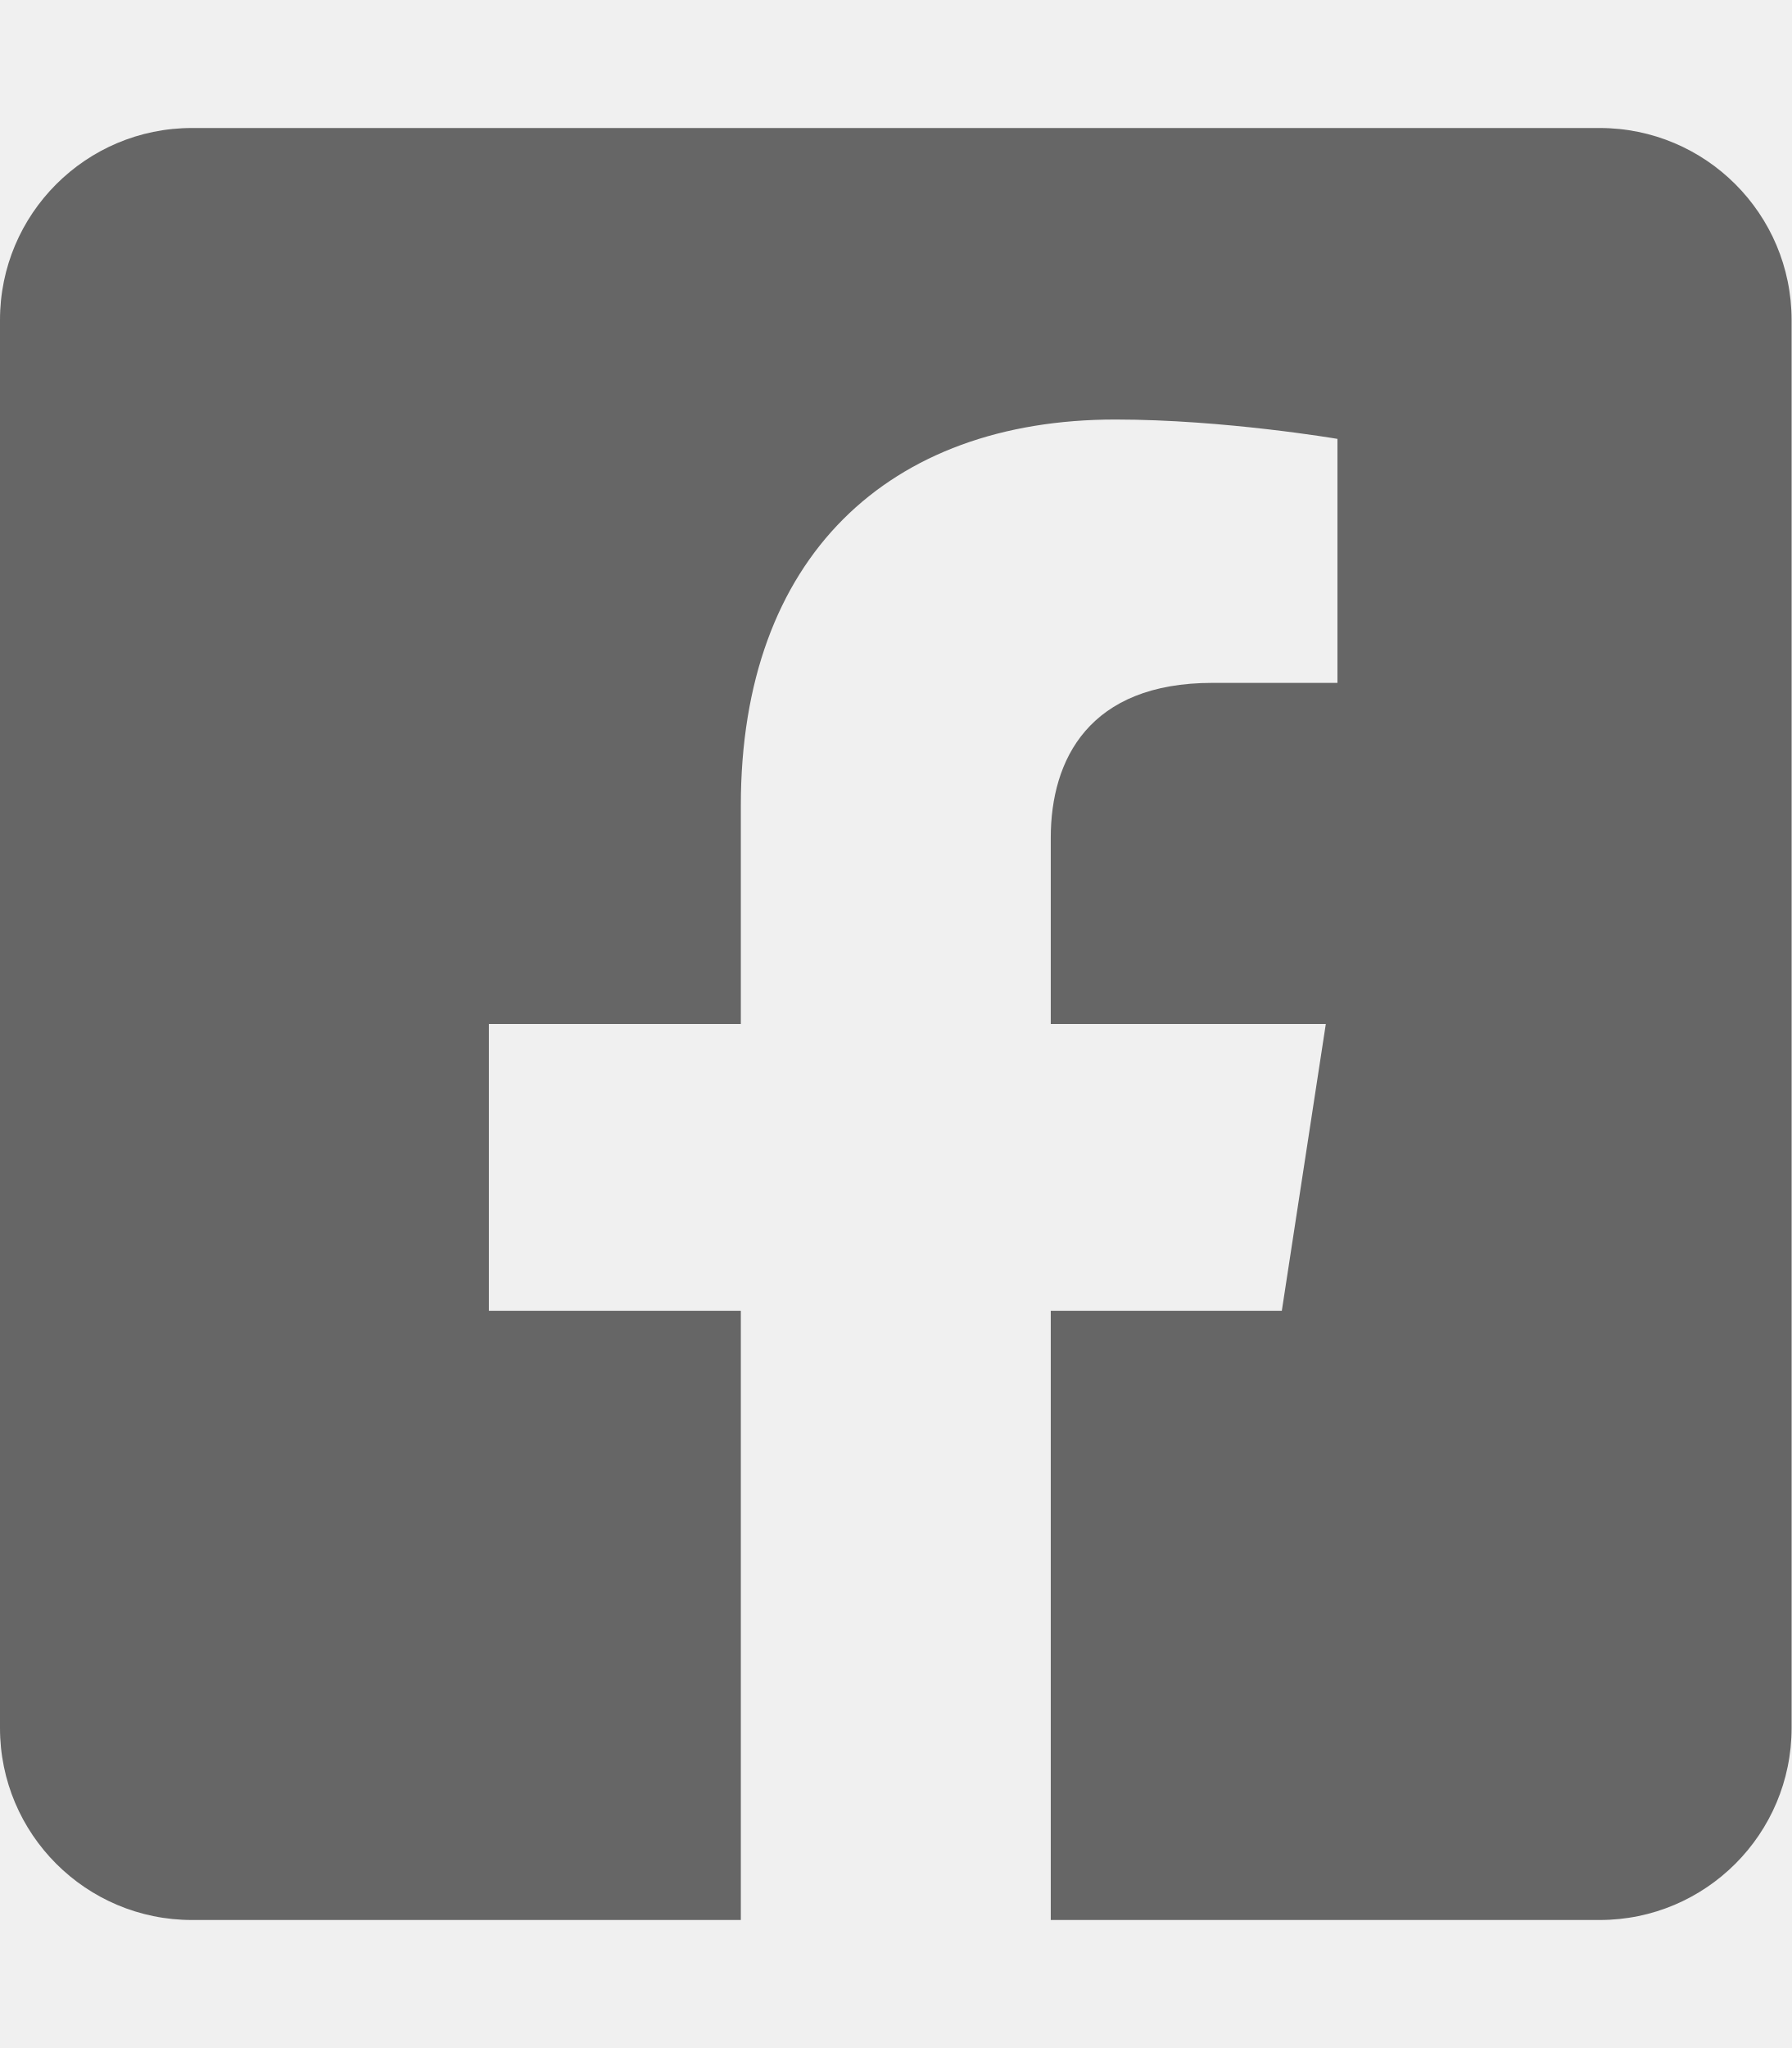
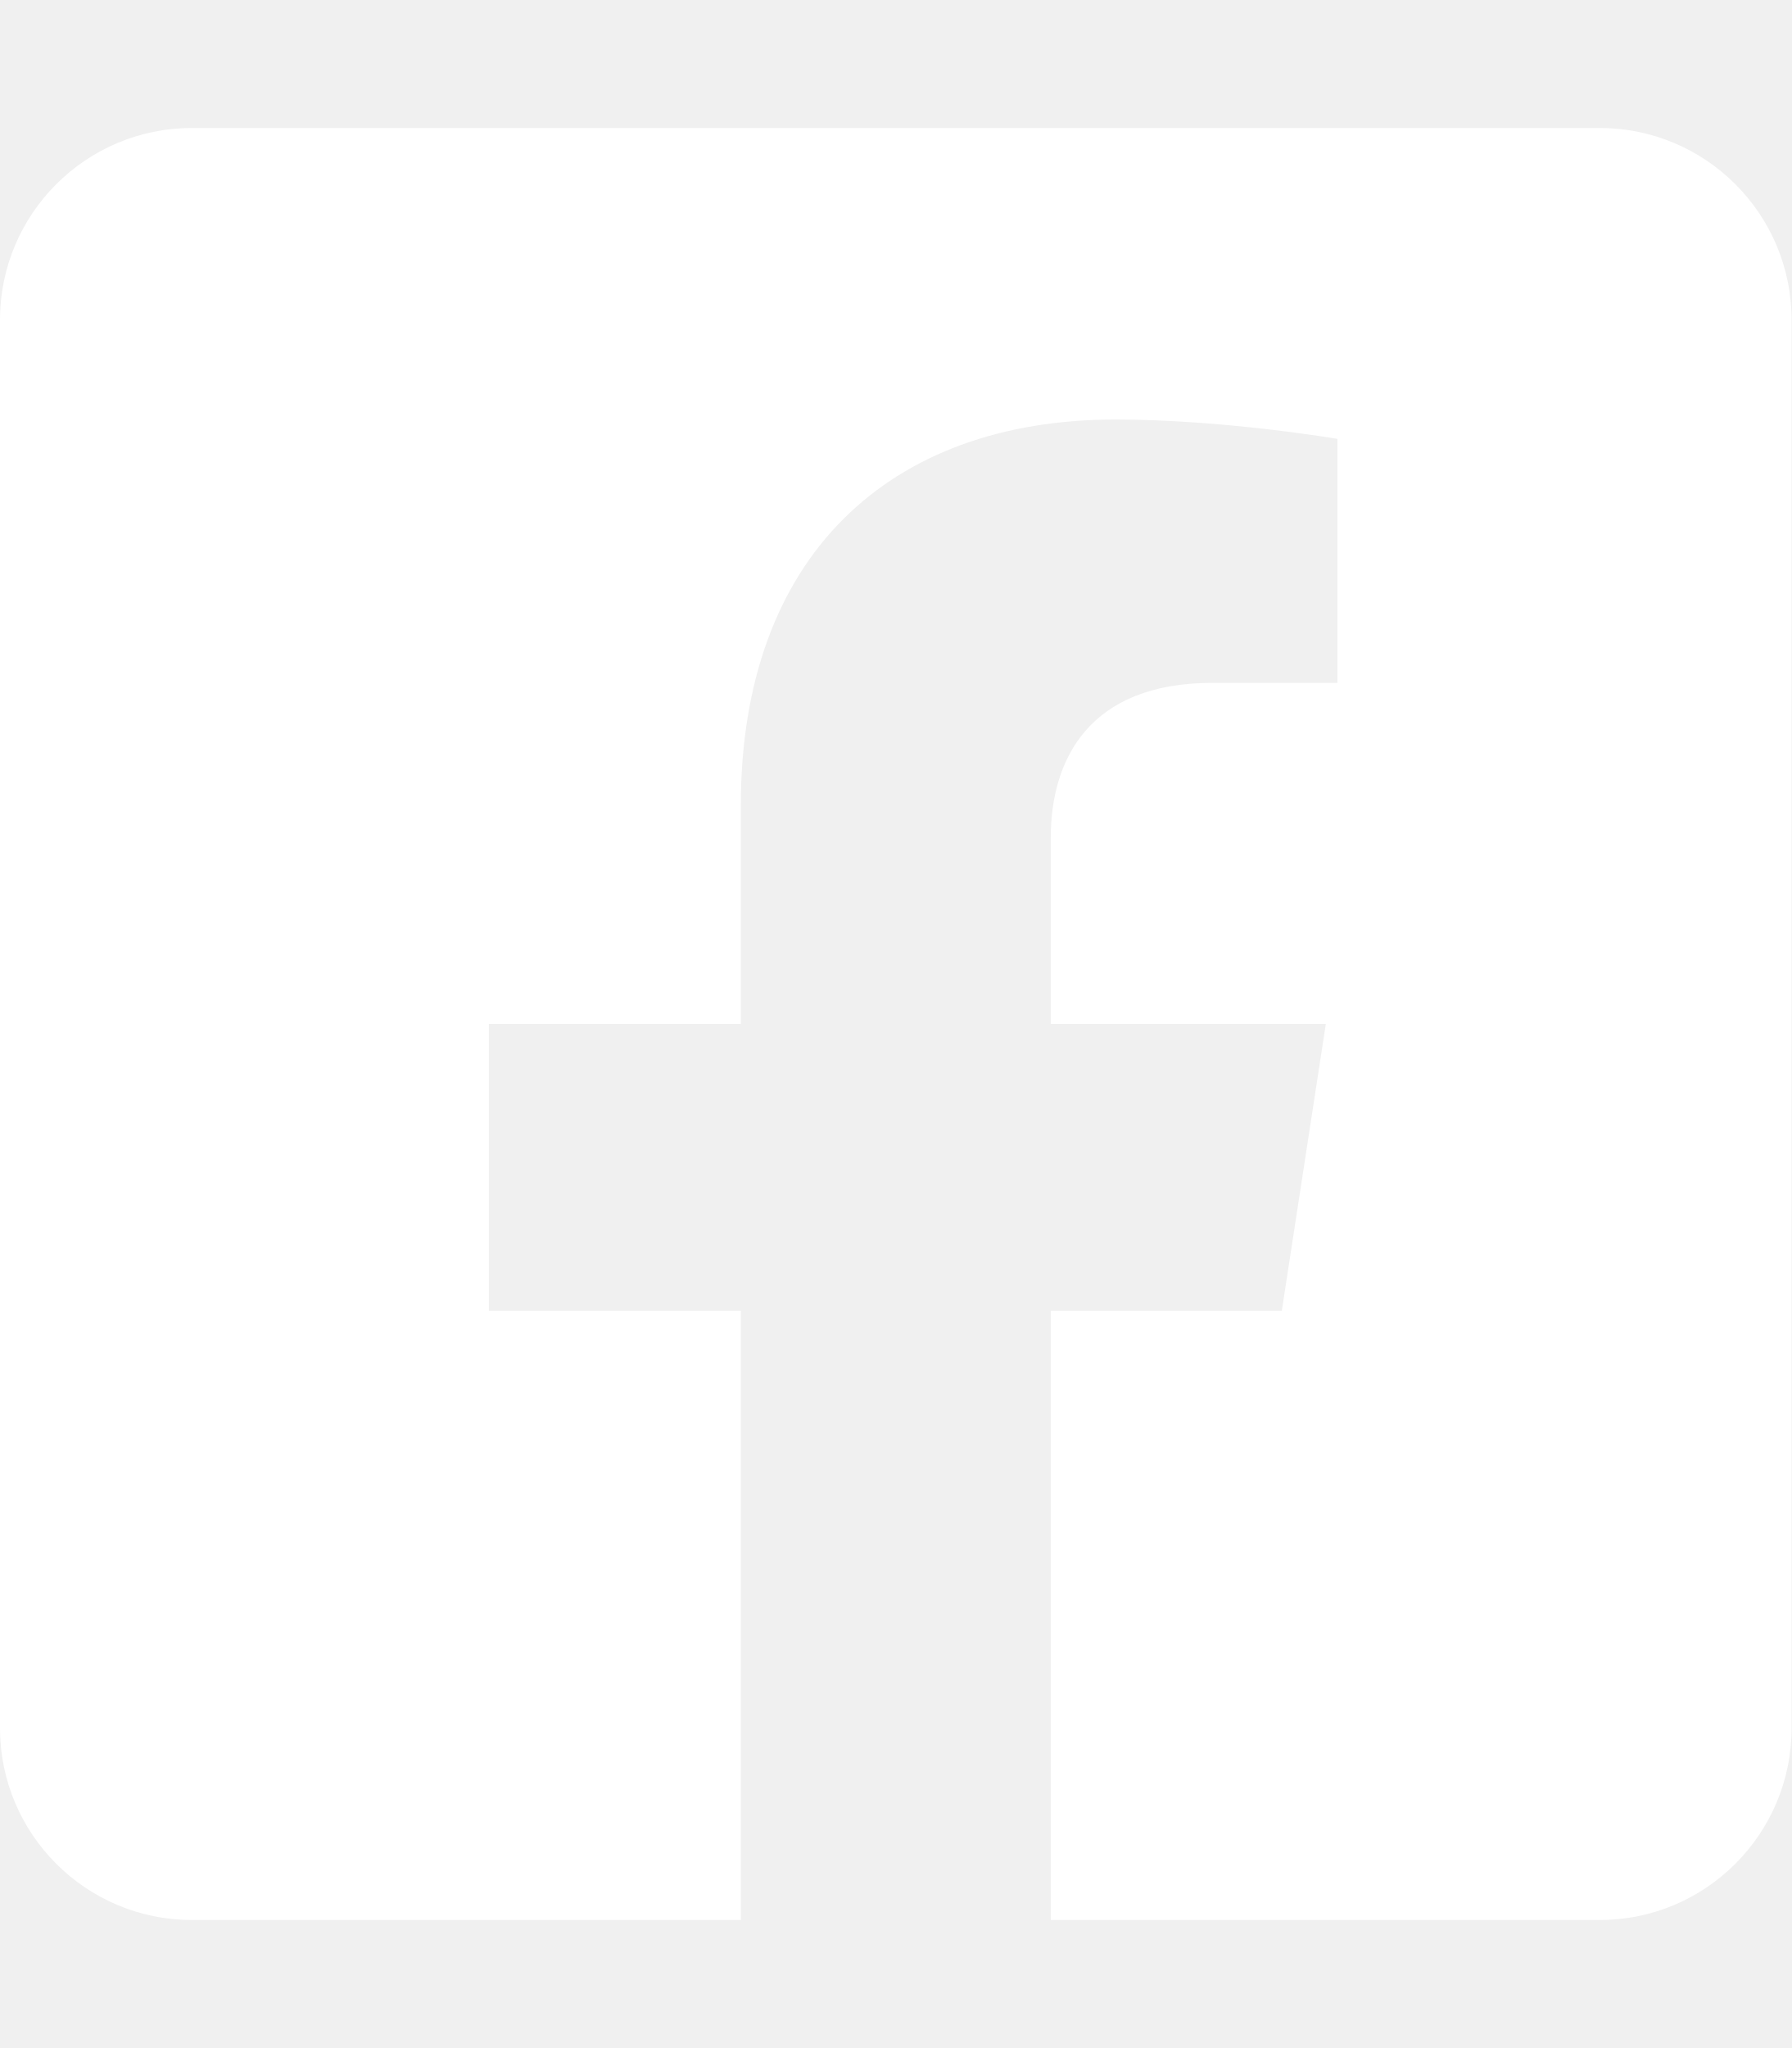
<svg xmlns="http://www.w3.org/2000/svg" aria-hidden="true" focusable="false" data-prefix="fab" data-icon="facebook-square" class="svg-inline--fa fa-facebook-square fa-w-14" role="img" viewBox="0 0 448 512">
-   <path fill="#666666" d="M400 32H48A48 48 0 0 0 0 80v352a48 48 0 0 0 48 48h137.25V327.69h-63V256h63v-54.64c0-62.15 37-96.48 93.67-96.48 27.14 0 55.52 4.84 55.52 4.84v61h-31.27c-30.81 0-40.42 19.12-40.42 38.73V256h68.78l-11 71.69h-57.78V480H400a48 48 0 0 0 48-48V80a48 48 0 0 0-48-48z" />
+   <path fill="#fff" d="M400 32H48A48 48 0 0 0 0 80v352a48 48 0 0 0 48 48h137.25V327.69h-63V256h63v-54.64c0-62.15 37-96.48 93.67-96.48 27.14 0 55.52 4.84 55.52 4.84v61h-31.27c-30.81 0-40.42 19.12-40.42 38.73V256h68.78l-11 71.69h-57.78V480H400a48 48 0 0 0 48-48V80a48 48 0 0 0-48-48z" />
</svg>
